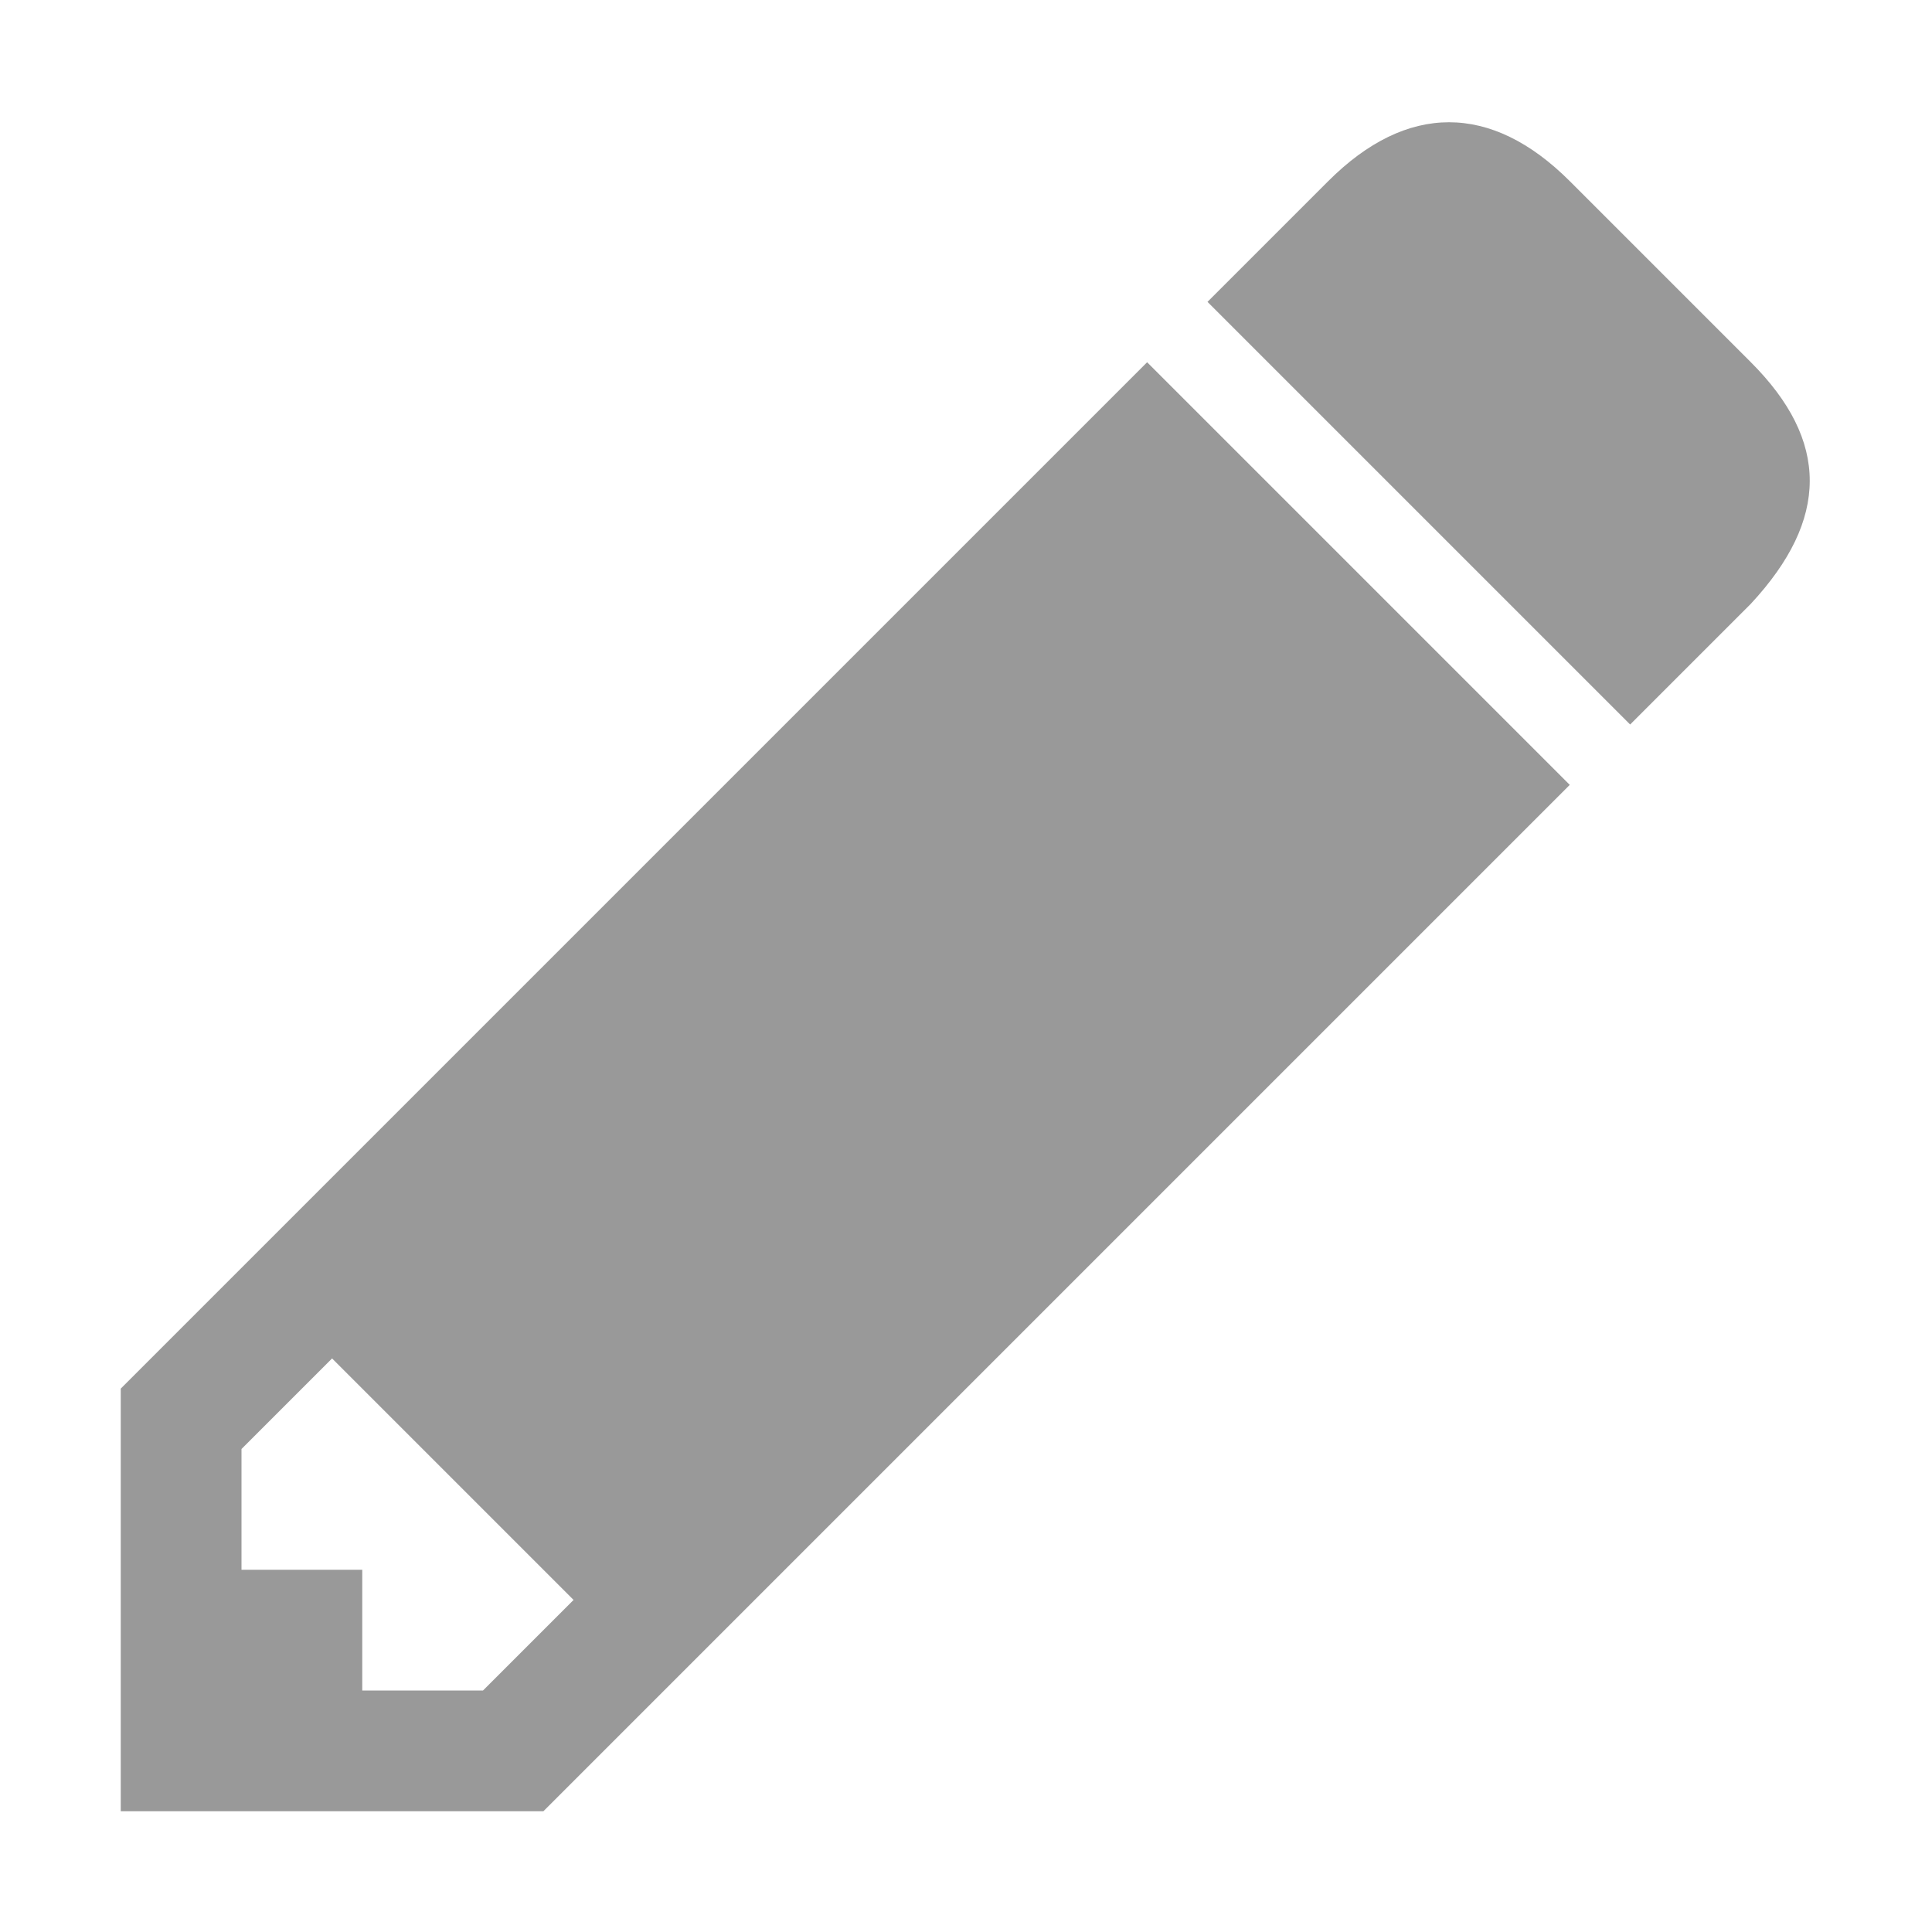
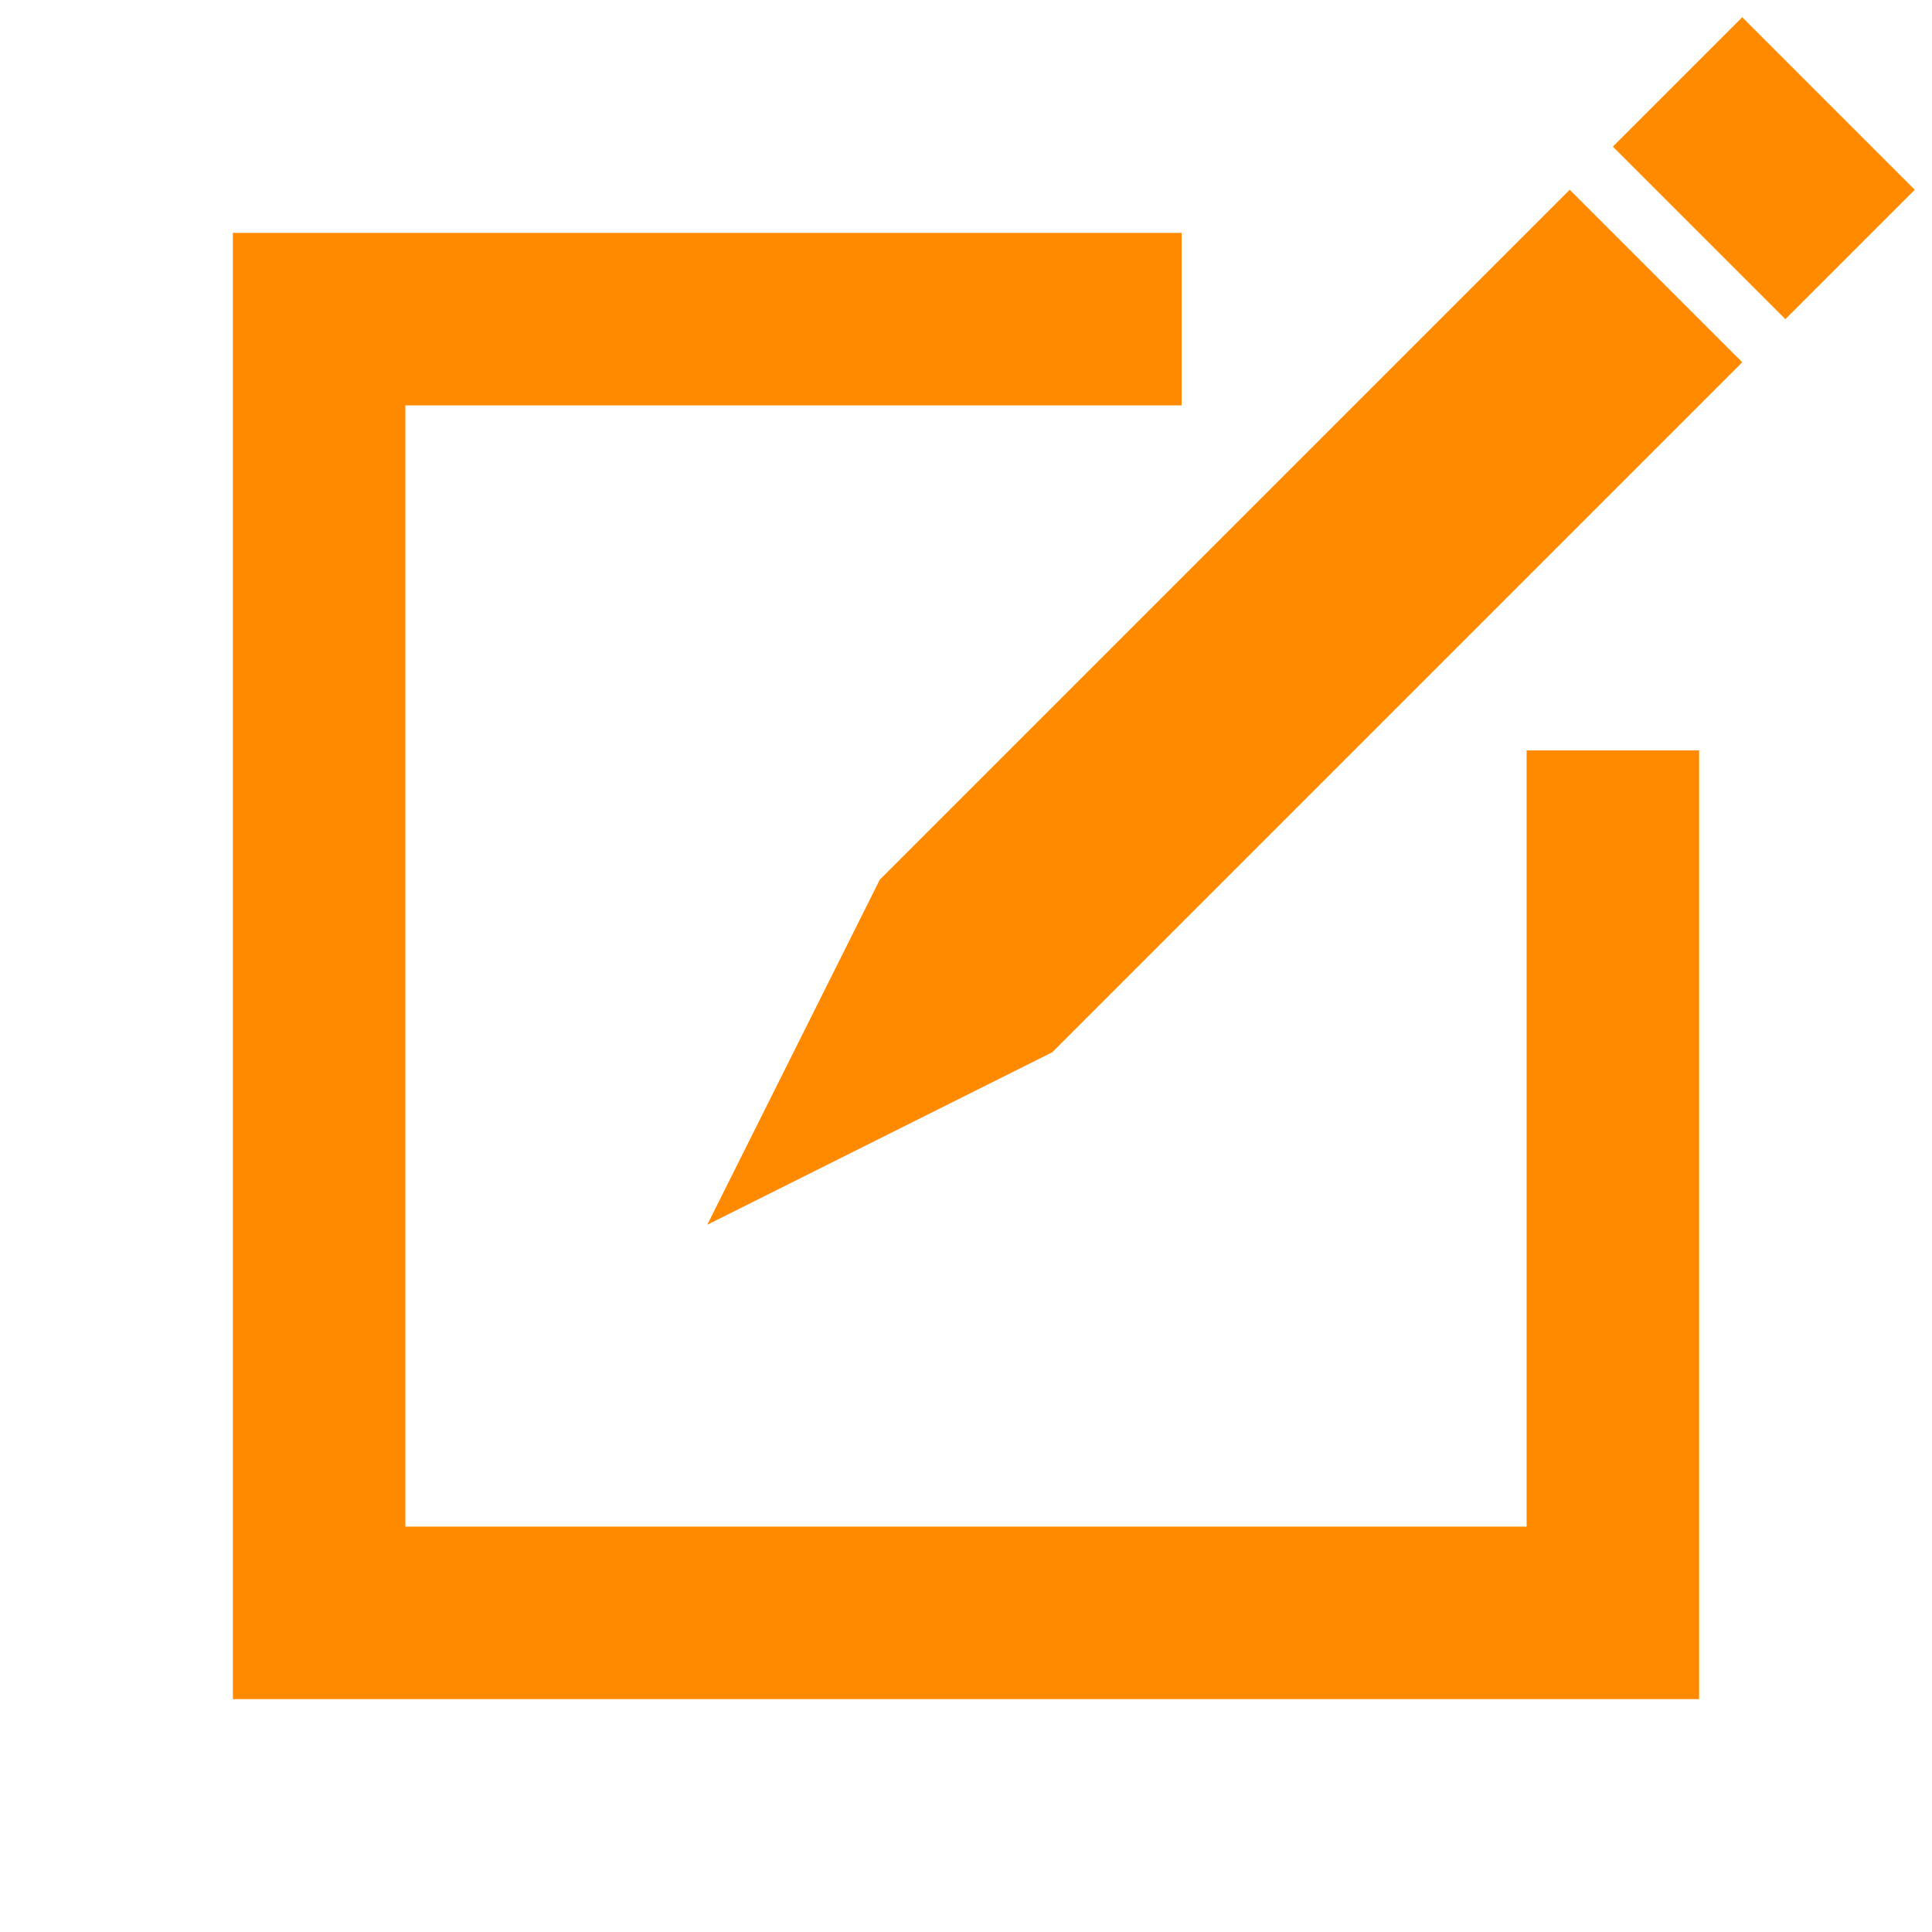
- <svg xmlns="http://www.w3.org/2000/svg" viewBox="0 0 32 32">
-   <path fill="#999" d="m20 5 7 7 2-2c1.3-1.4 1.3-2.7 0-4l-3-3c-1.3-1.3-2.7-1.3-4 0zm-1 1-17 17v7h7l17-17zm-13.5 16.5 4 4-1.5 1.5h-2v-2h-2v-2z" />
+ <svg xmlns="http://www.w3.org/2000/svg" width="448" height="448" viewBox="0 0 448 448">
+   <path d="M 274 74 l -200 0 l 0 300 l 300 0 l 0 -200" stroke="#ff8a00" stroke-width="40" fill="none" stroke-linecap="butt" stroke-linejoin="miter" />
+   <path d="M 404 4 l 40 40 l -30 30 l -40 -40 z" stroke="#ff8a00" stroke-width="0" fill="#ff8a00" stroke-linecap="butt" stroke-linejoin="miter" />
+   <path d="M 364 44 l 40 40 l -160 160 l -80 40 l 40 -80 z" stroke="#ff8a00" stroke-width="0" fill="#ff8a00" stroke-linecap="butt" stroke-linejoin="miter" />
</svg>
